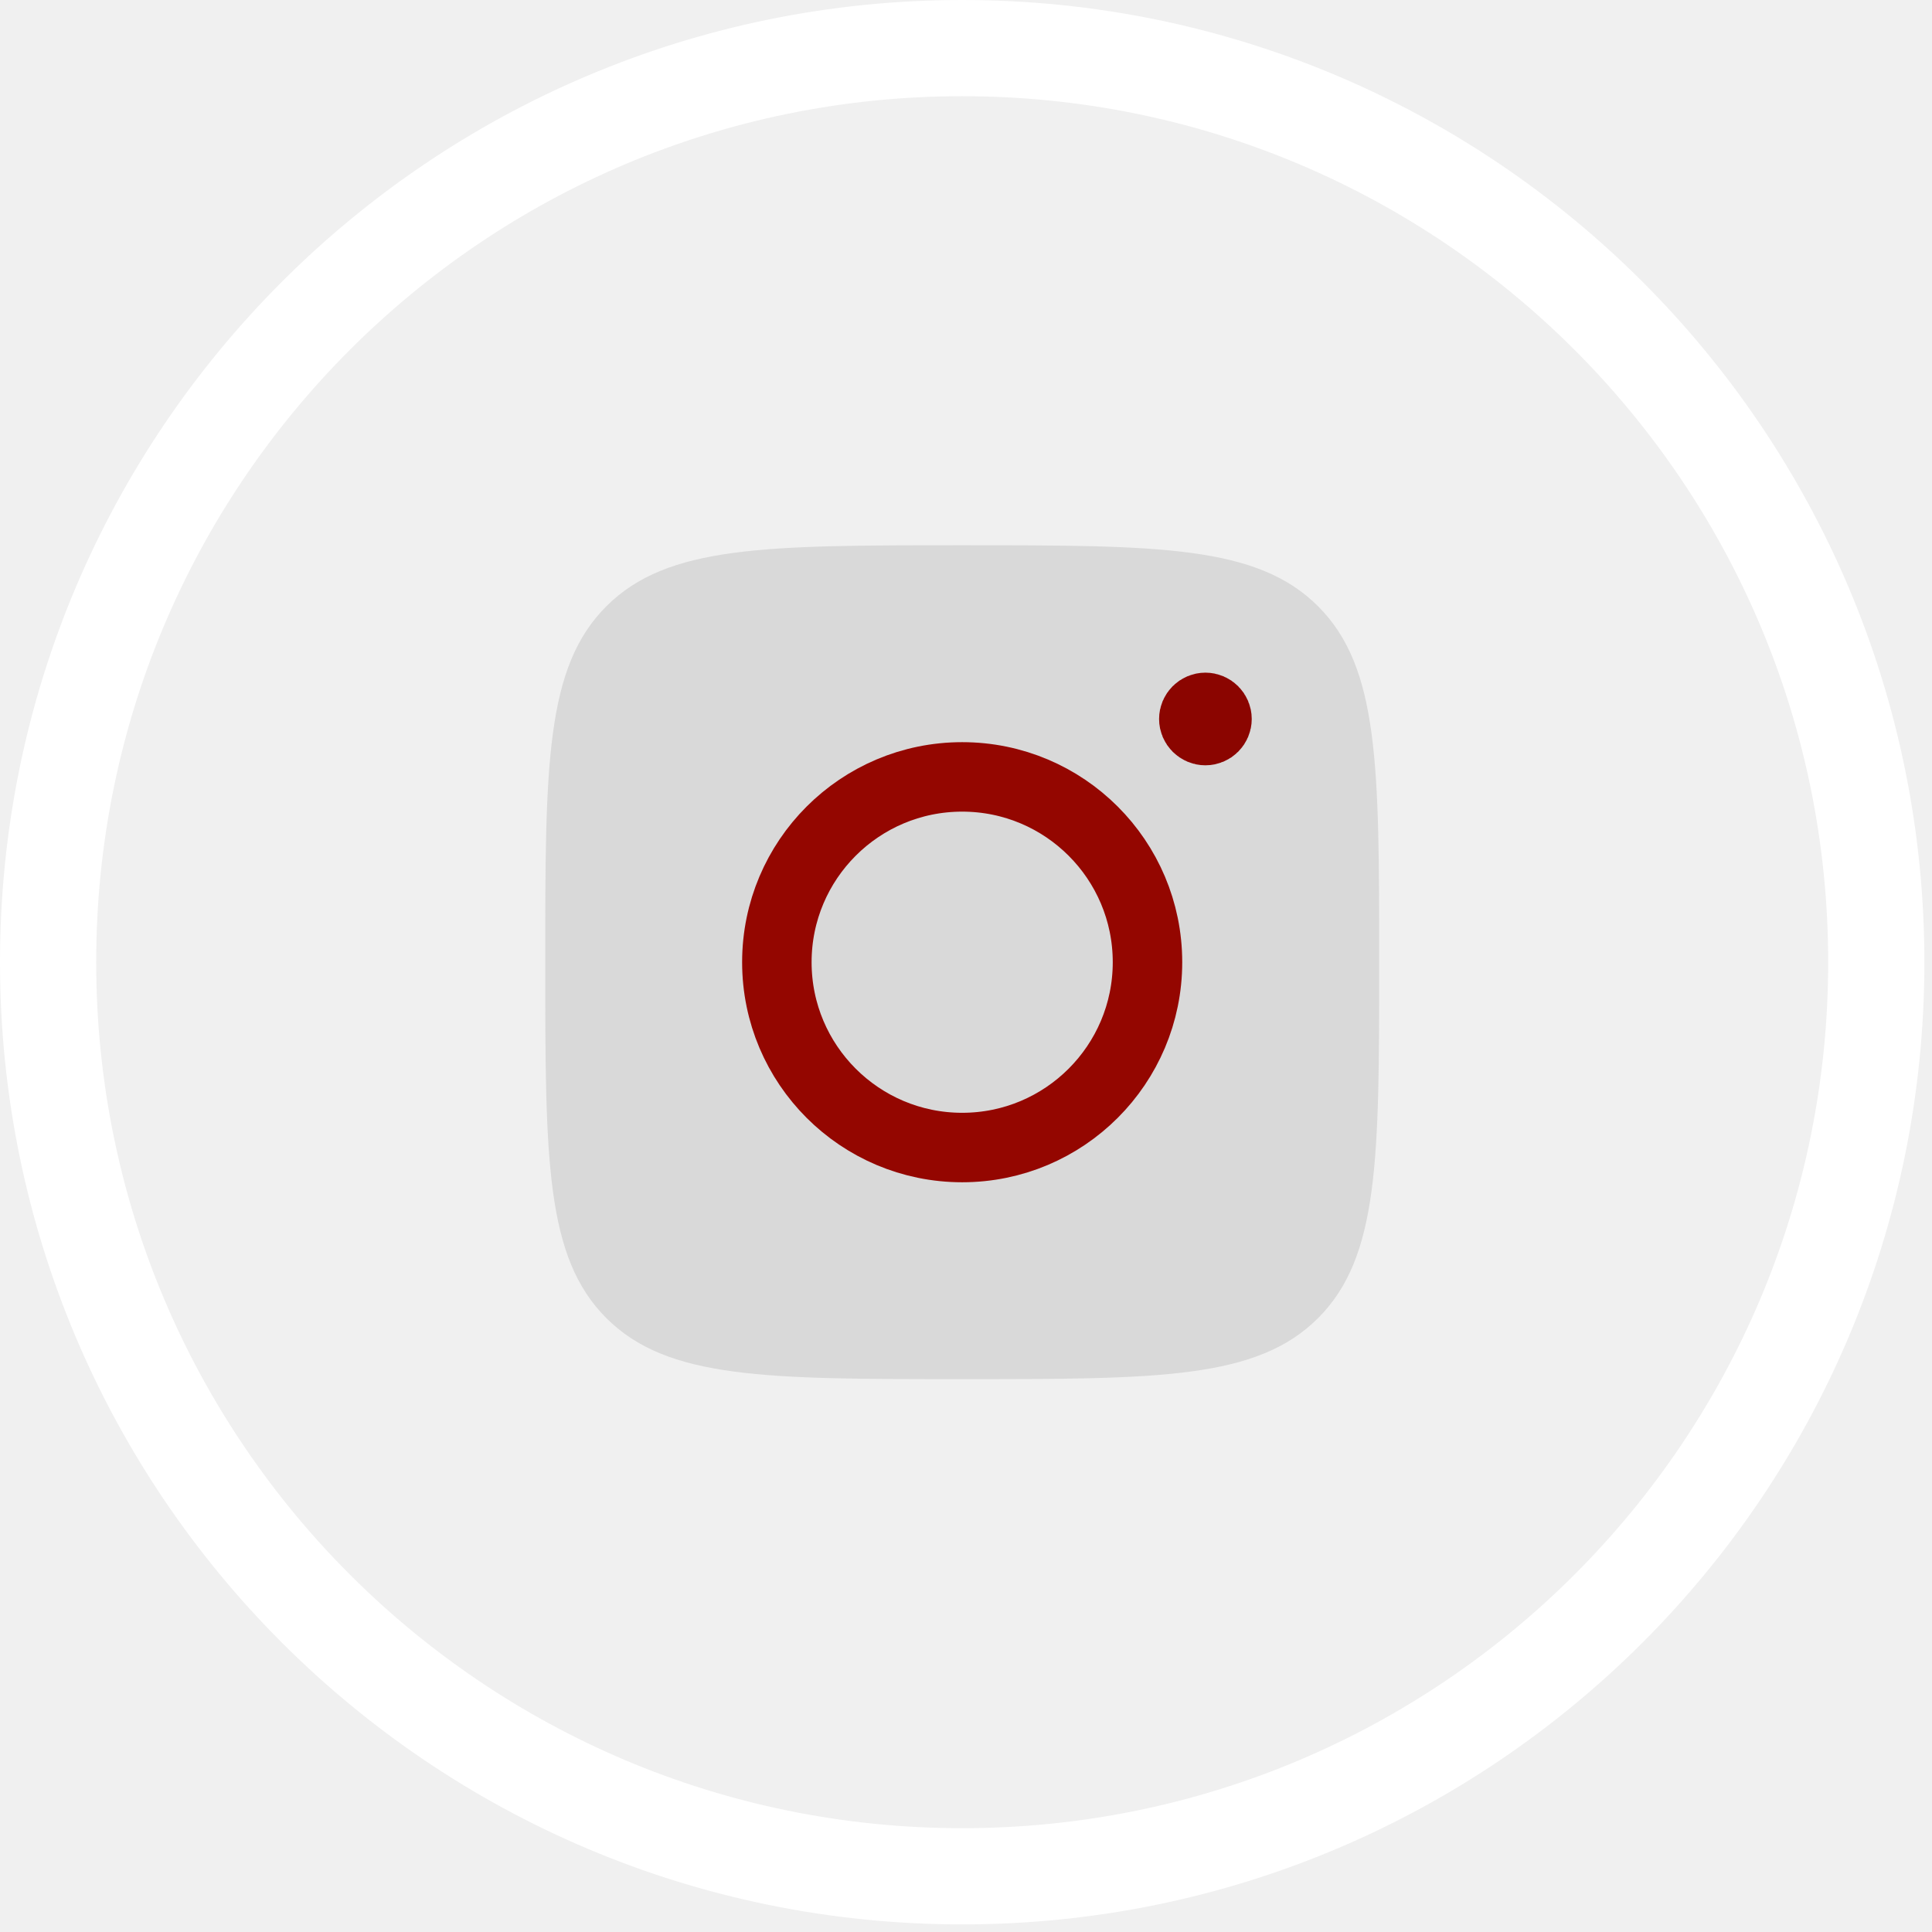
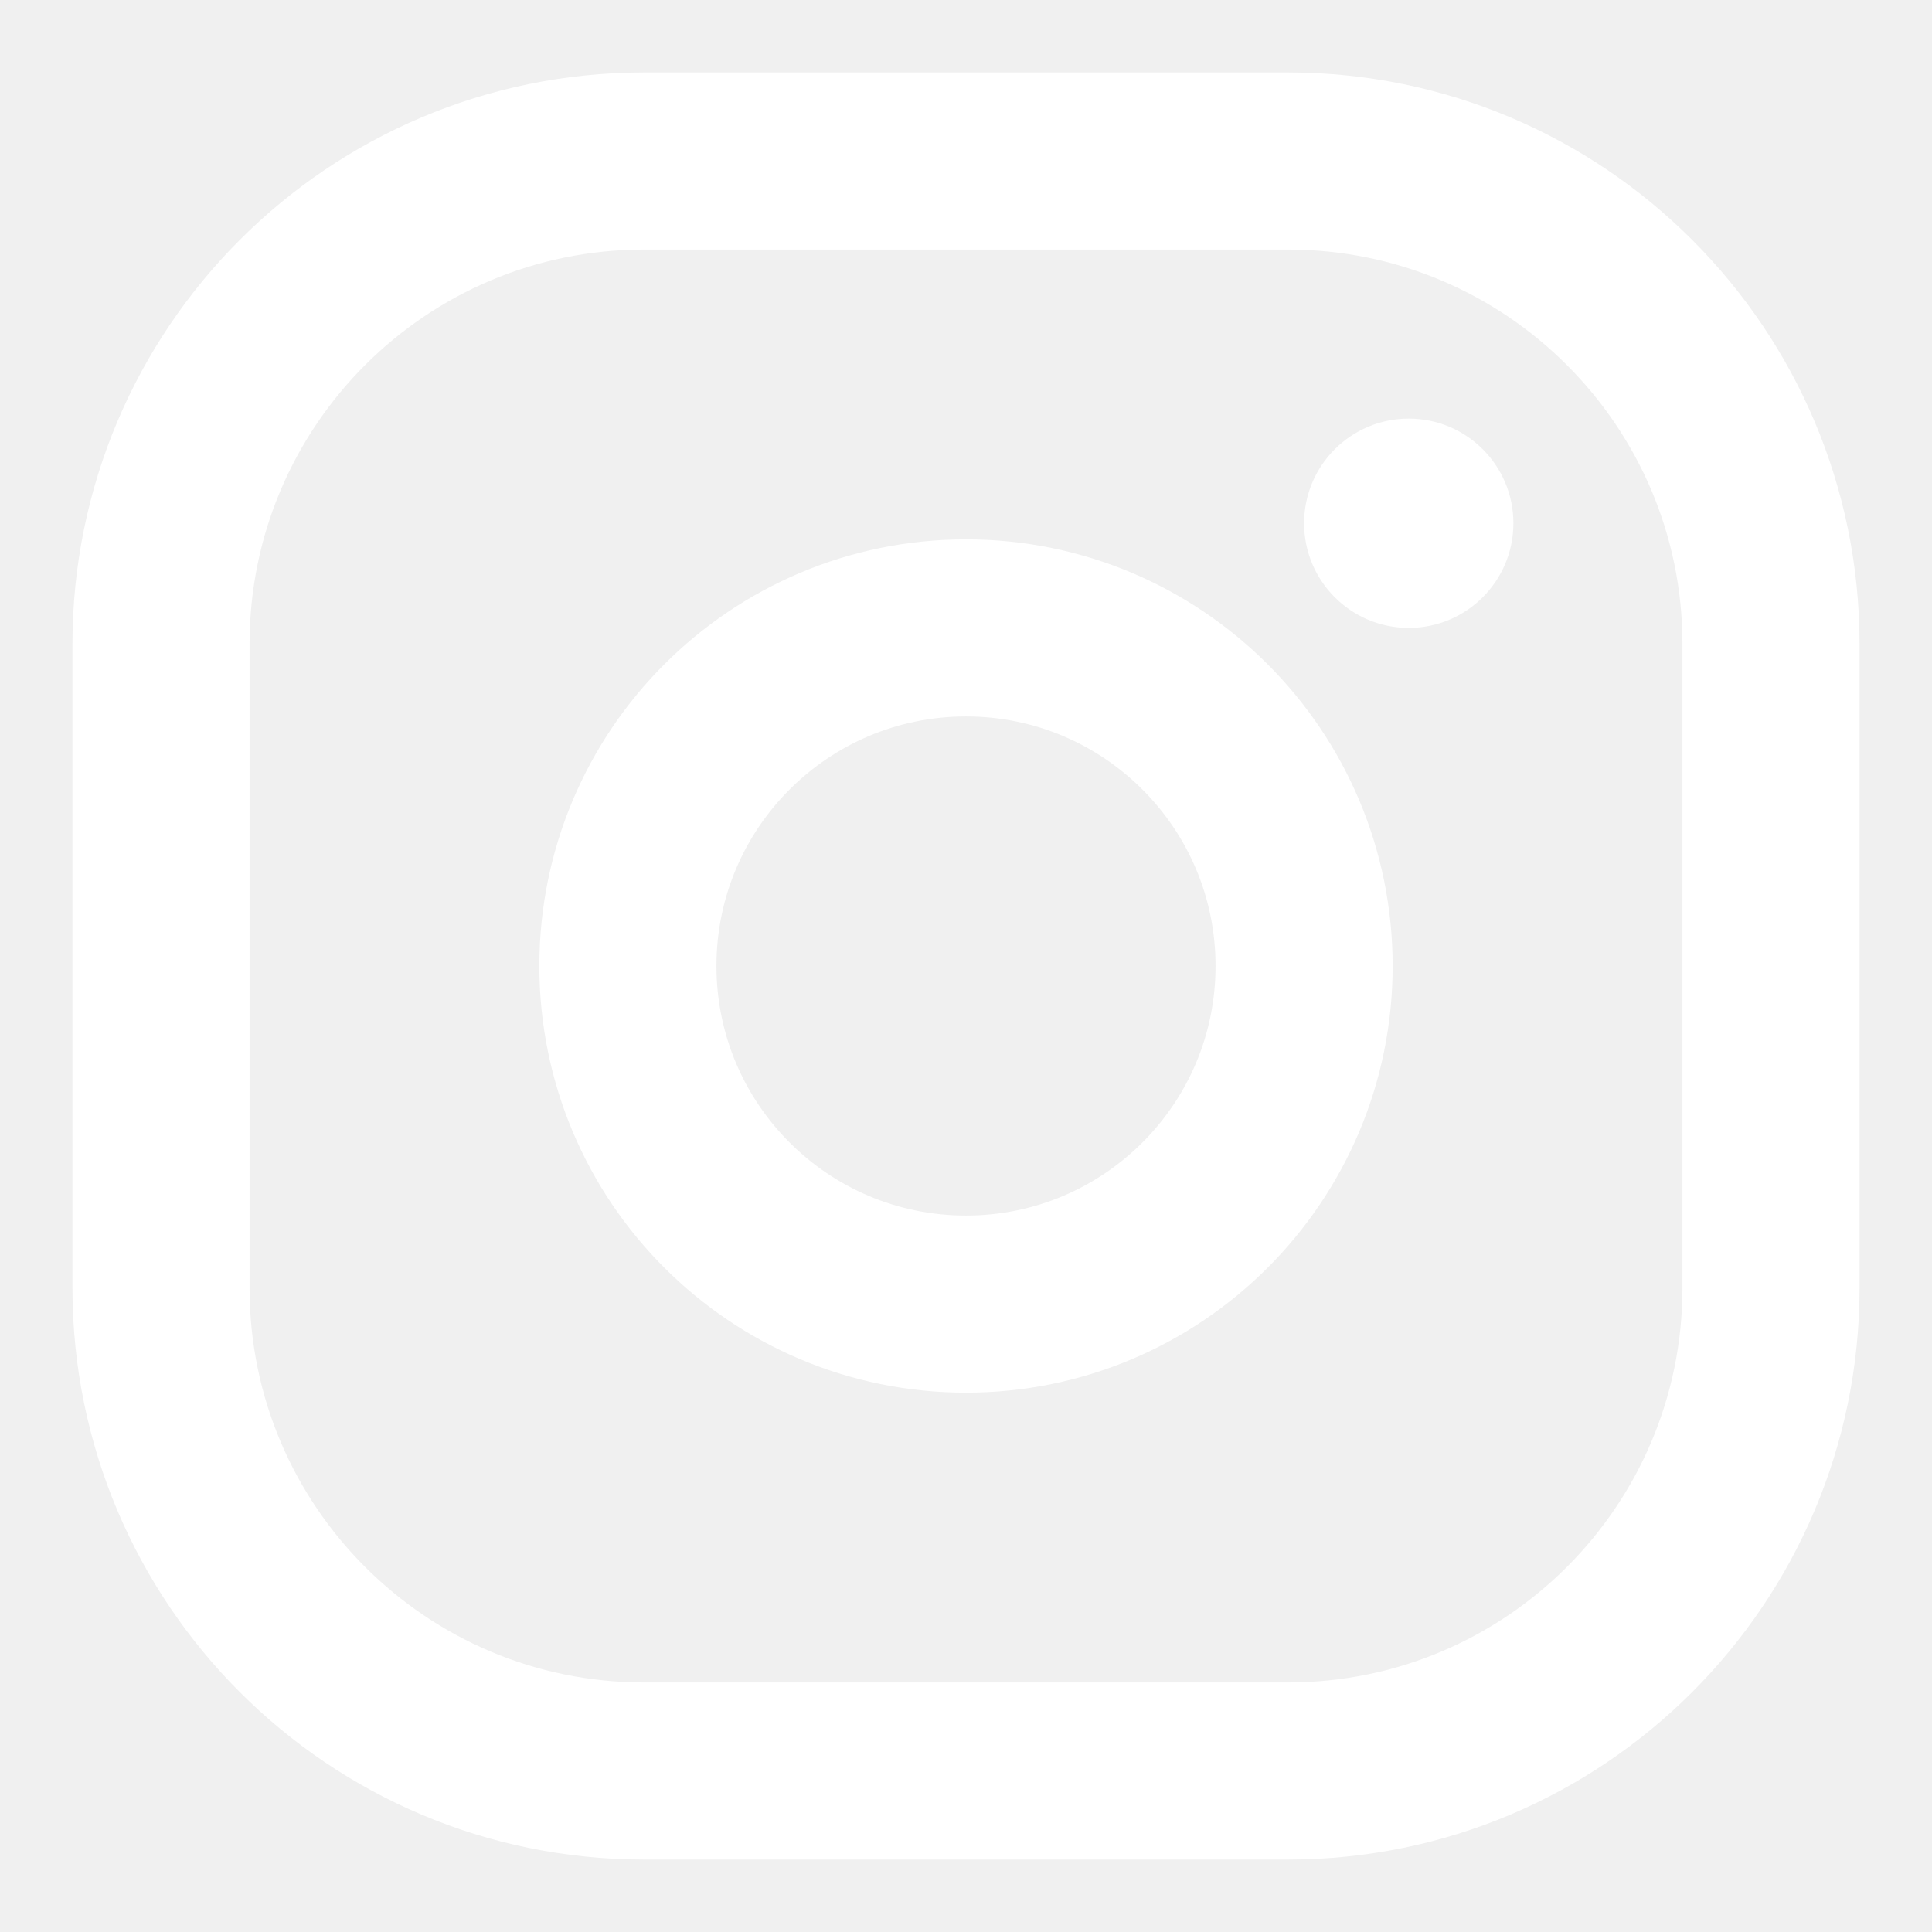
- <svg xmlns="http://www.w3.org/2000/svg" width="49" height="49" viewBox="0 0 49 49" fill="none">
-   <path d="M47.587 24.404C47.587 37.208 37.208 47.587 24.404 47.587C11.6 47.587 1.22 37.208 1.22 24.404C1.22 11.6 11.6 1.22 24.404 1.22C37.208 1.22 47.587 11.6 47.587 24.404Z" stroke-width="2.44" stroke="white" />
-   <path d="M13.829 24.404C13.829 19.419 13.829 16.926 15.378 15.377C16.926 13.829 19.419 13.829 24.404 13.829C29.389 13.829 31.882 13.829 33.43 15.377C34.979 16.926 34.979 19.419 34.979 24.404C34.979 29.389 34.979 31.881 33.43 33.43C31.882 34.978 29.389 34.978 24.404 34.978C19.419 34.978 16.926 34.978 15.378 33.43C13.829 31.881 13.829 29.389 13.829 24.404Z" fill="#D9D9D9" />
-   <path d="M29.103 24.404C29.103 26.999 26.999 29.104 24.403 29.104C21.807 29.104 19.703 26.999 19.703 24.404C19.703 21.808 21.807 19.704 24.403 19.704C26.999 19.704 29.103 21.808 29.103 24.404Z" stroke-width="1.762" stroke-linecap="round" stroke-linejoin="round" stroke="#940600" />
-   <path d="M30.719 18.235H30.572M30.866 18.235C30.866 18.397 30.734 18.529 30.572 18.529C30.41 18.529 30.278 18.397 30.278 18.235C30.278 18.073 30.41 17.941 30.572 17.941C30.734 17.941 30.866 18.073 30.866 18.235Z" stroke-width="1.762" stroke-linecap="round" stroke-linejoin="round" stroke="#8B0500" />
+ <svg xmlns="http://www.w3.org/2000/svg" width="48" height="48" viewBox="0 0 24 24" fill="none">
+   <rect x="2" y="2" width="20" height="20" rx="6" stroke="white" stroke-width="2.2" />
+   <circle cx="12" cy="12" r="4.2" stroke="white" stroke-width="2.2" />
+   <circle cx="17.5" cy="6.5" r="1.3" fill="white" />
</svg>
